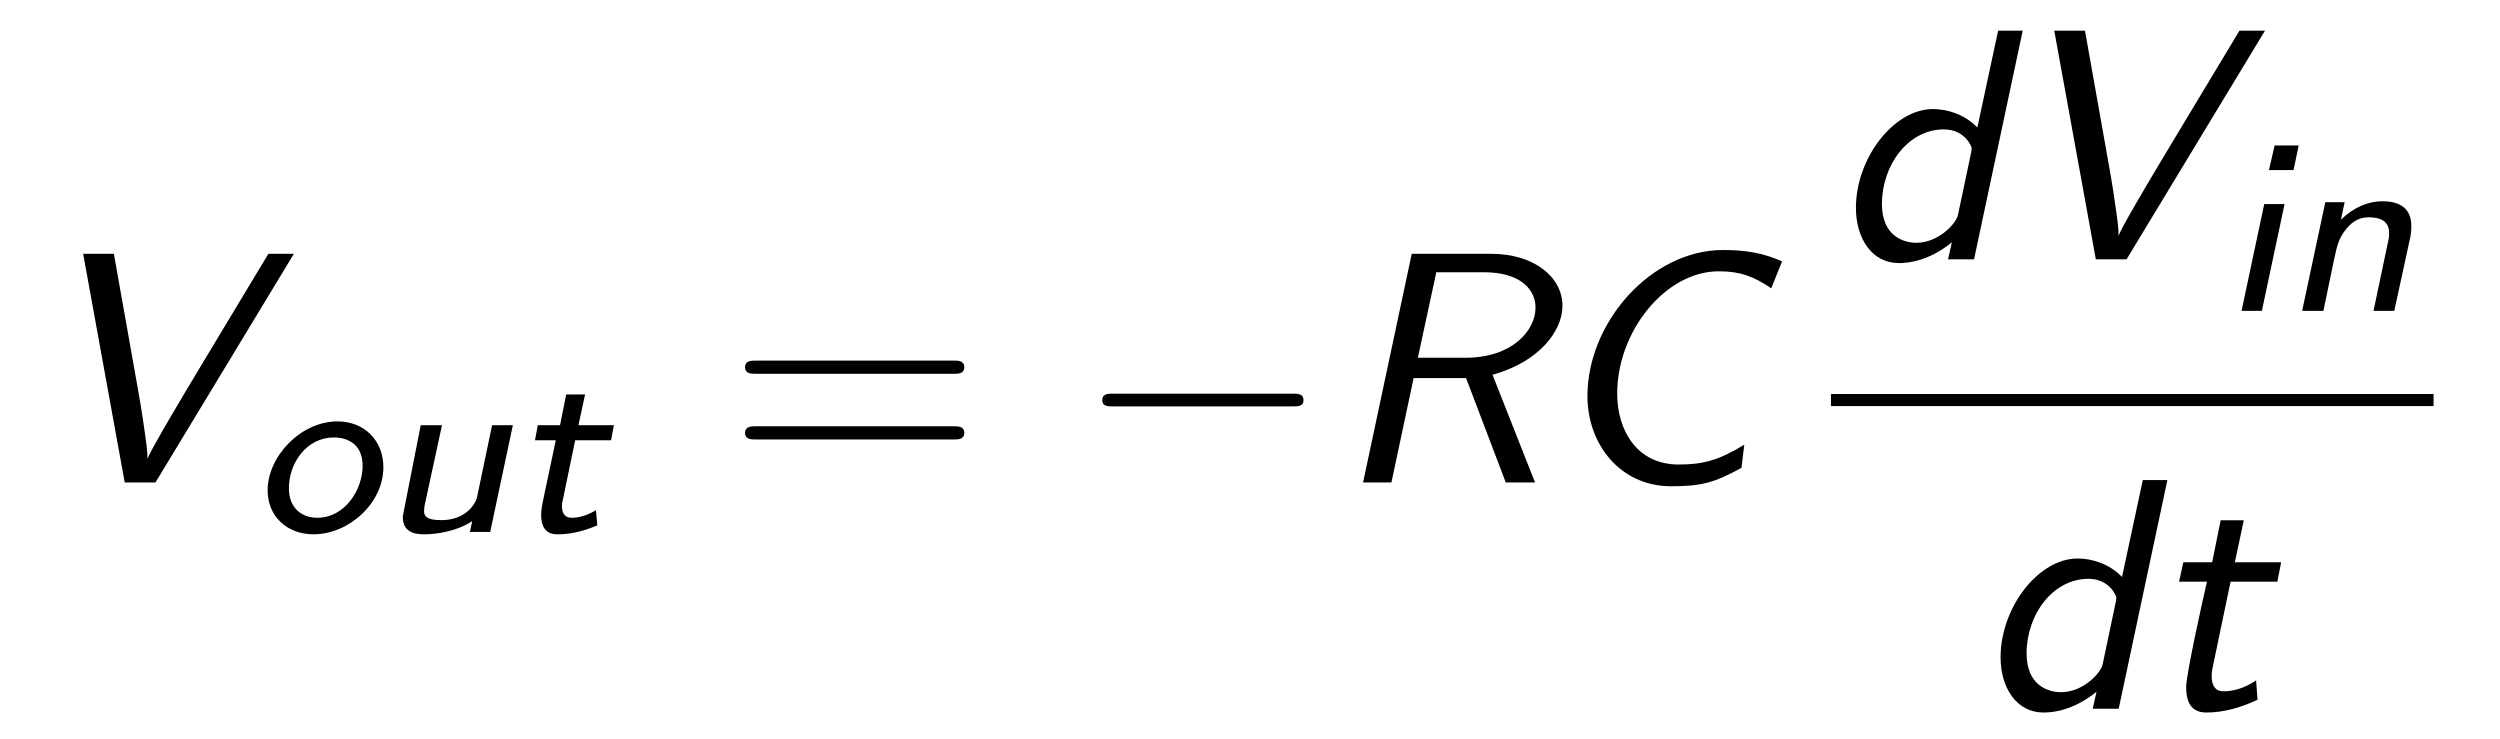
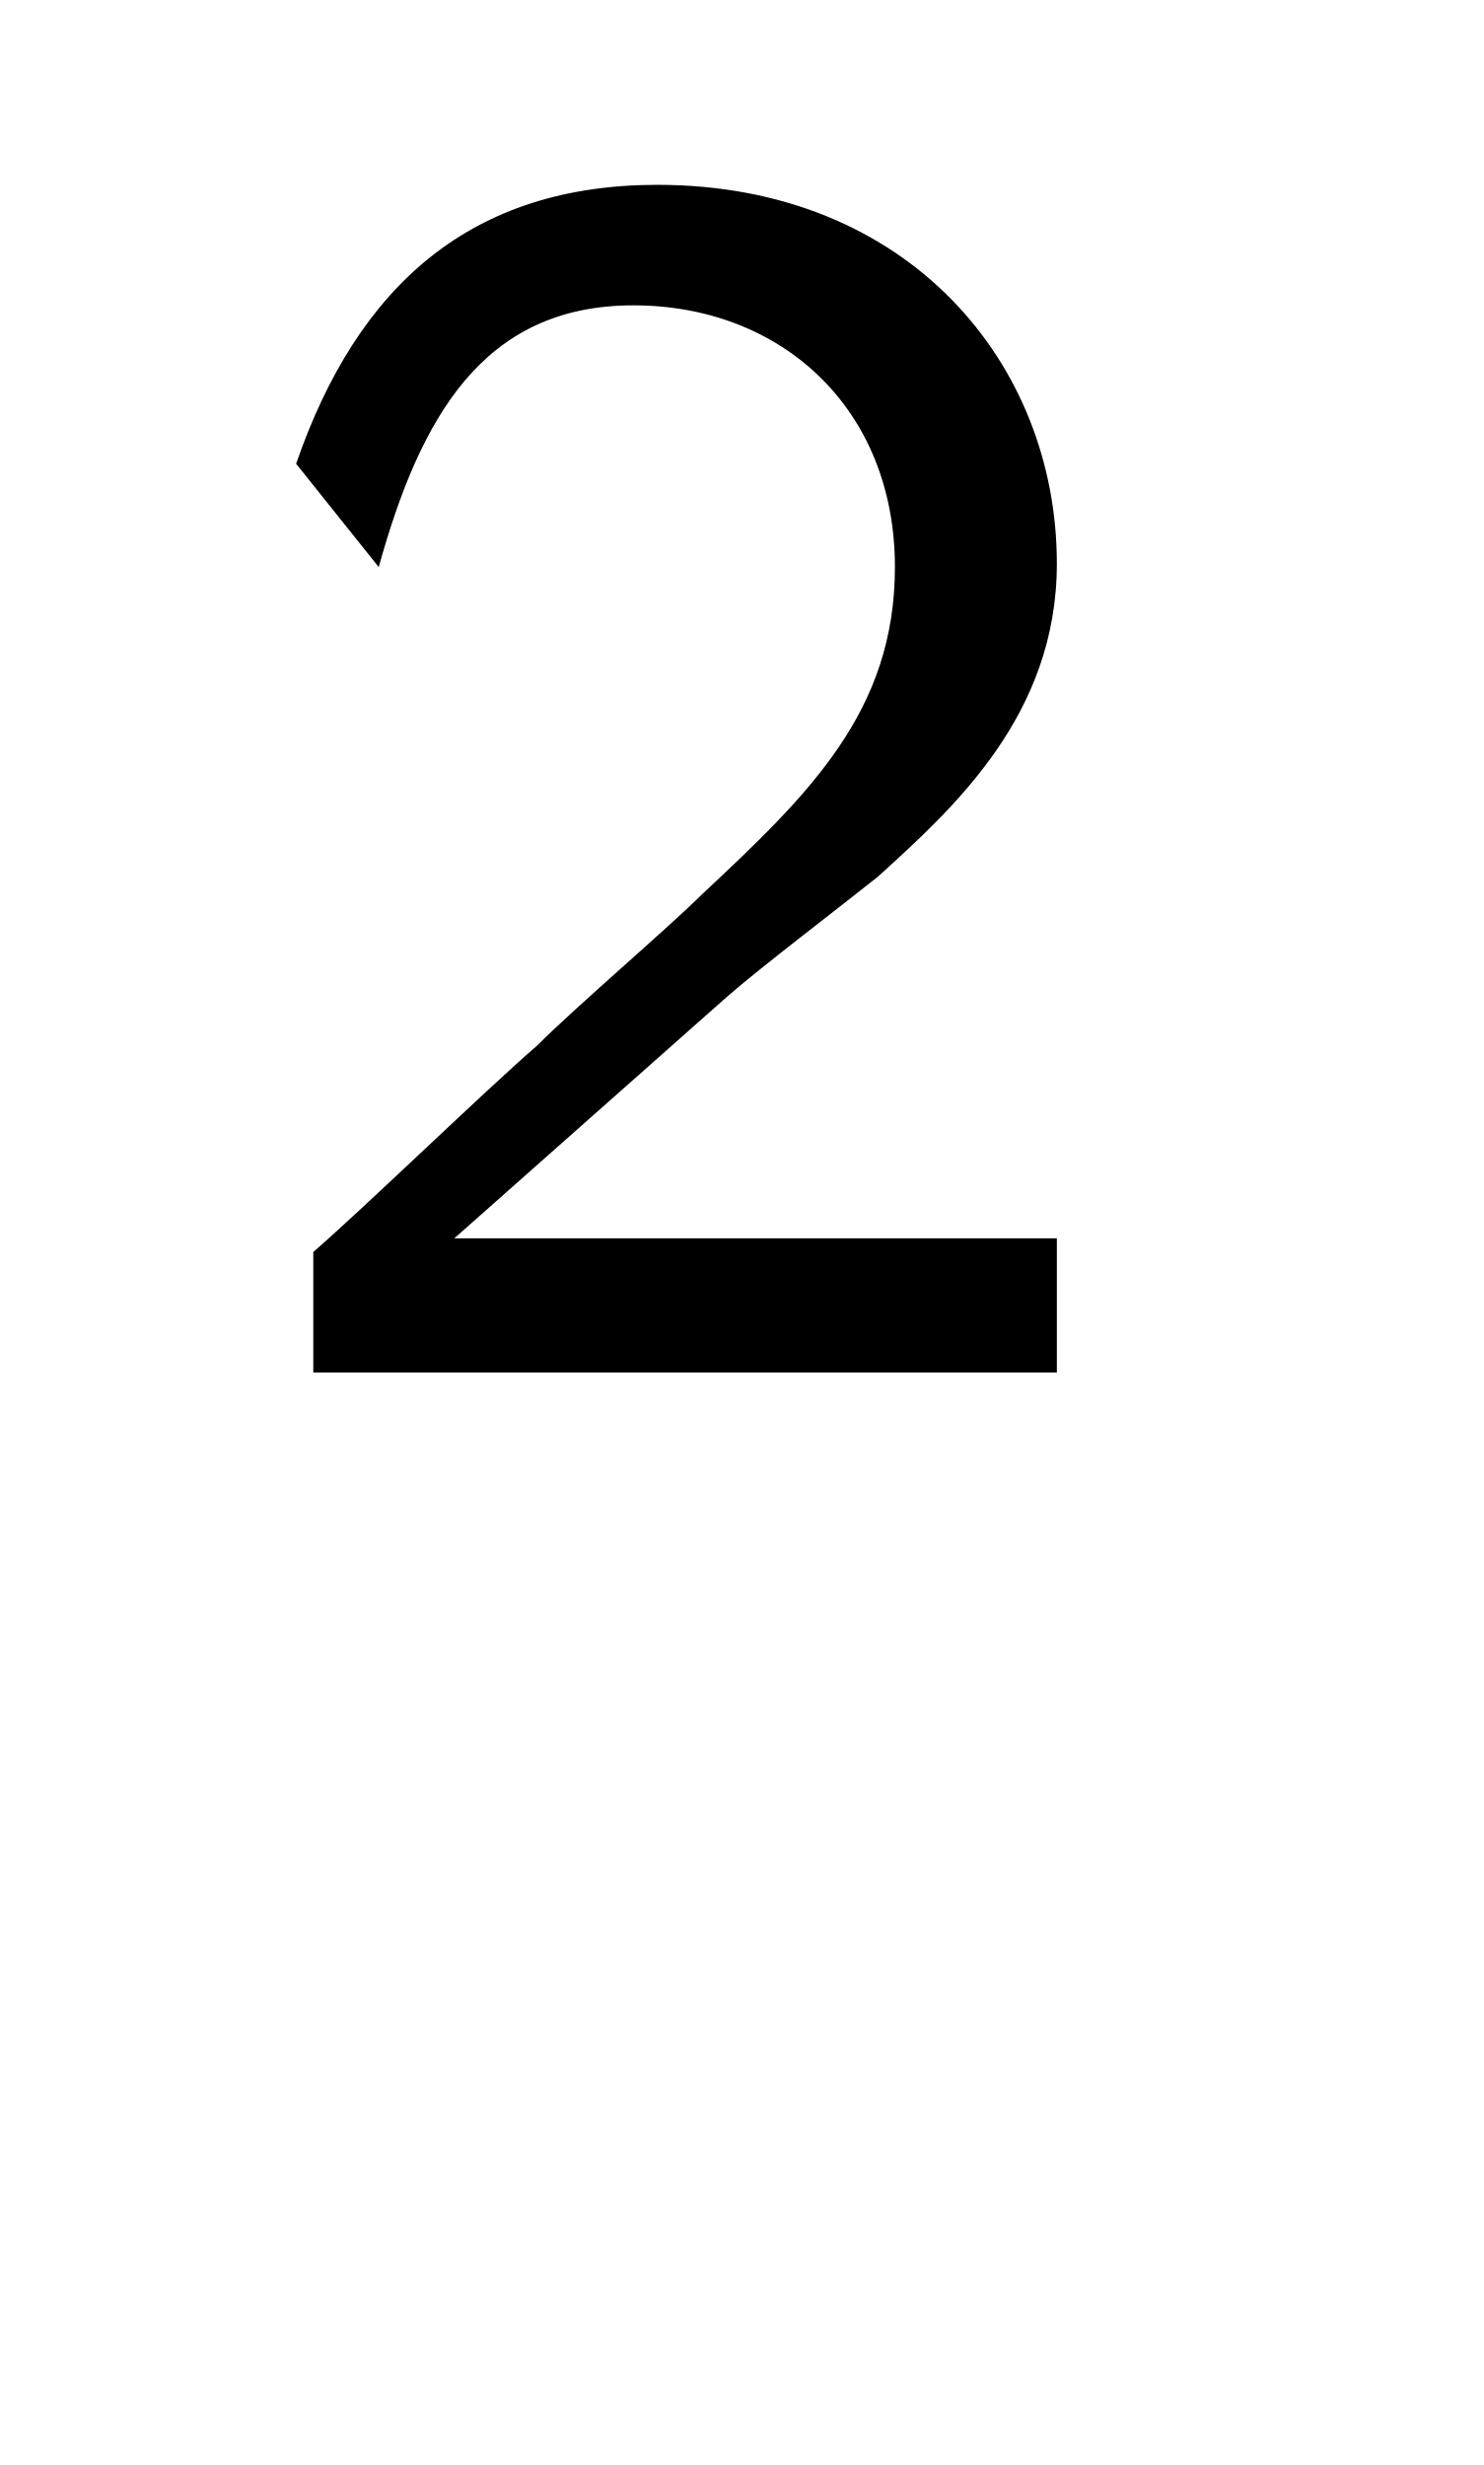
- <svg xmlns="http://www.w3.org/2000/svg" xmlns:xlink="http://www.w3.org/1999/xlink" viewBox="0 0 82.677 24.439" version="1.2">
+ <svg xmlns="http://www.w3.org/2000/svg" xmlns:xlink="http://www.w3.org/1999/xlink" viewBox="0 0 6.732 11.189" version="1.2">
  <defs>
    <g>
      <symbol overflow="visible" id="glyph0-0">
        <path style="stroke:none;" d="" />
      </symbol>
      <symbol overflow="visible" id="glyph0-1">
-         <path style="stroke:none;" d="M 8.719 -7.562 L 7.875 -7.562 L 5.656 -3.875 C 4.047 -1.203 3.922 -0.891 3.875 -0.781 C 3.875 -1.031 3.875 -1.078 3.734 -2.031 C 3.672 -2.469 3.594 -2.906 3.516 -3.344 L 2.766 -7.562 L 1.75 -7.562 L 3.125 0 L 4.141 0 Z M 8.719 -7.562 " />
-       </symbol>
-       <symbol overflow="visible" id="glyph0-2">
-         <path style="stroke:none;" d="M 5.328 -3.562 C 6.859 -3.984 7.641 -5 7.641 -5.844 C 7.641 -6.812 6.672 -7.562 5.297 -7.562 L 2.656 -7.562 L 1.047 0 L 1.984 0 L 2.719 -3.453 L 4.453 -3.453 L 5.766 0 L 6.734 0 Z M 3.469 -6.953 L 5.031 -6.953 C 6.266 -6.953 6.75 -6.375 6.75 -5.781 C 6.75 -5.031 5.984 -4.125 4.438 -4.125 L 2.859 -4.125 Z M 3.469 -6.953 " />
-       </symbol>
-       <symbol overflow="visible" id="glyph0-3">
-         <path style="stroke:none;" d="M 7.859 -7.312 C 7.188 -7.609 6.594 -7.688 5.906 -7.688 C 3.531 -7.688 1.422 -5.297 1.422 -2.859 C 1.422 -1.25 2.516 0.125 4.188 0.125 C 5.219 0.125 5.625 0 6.516 -0.484 L 6.609 -1.25 C 5.766 -0.734 5.25 -0.594 4.438 -0.594 C 3.062 -0.594 2.406 -1.719 2.406 -2.938 C 2.406 -5 4 -6.984 5.766 -6.984 C 6.484 -6.984 6.922 -6.812 7.5 -6.422 Z M 7.859 -7.312 " />
-       </symbol>
-       <symbol overflow="visible" id="glyph0-4">
-         <path style="stroke:none;" d="M 6.344 -7.562 L 5.531 -7.562 L 4.844 -4.359 C 4.438 -4.781 3.875 -4.969 3.375 -4.969 C 2.078 -4.969 0.828 -3.344 0.828 -1.703 C 0.828 -0.688 1.359 0.125 2.25 0.125 C 2.578 0.125 3.25 0.047 4 -0.562 L 3.875 0 L 4.734 0 Z M 4.203 -1.469 C 4.141 -1.172 3.547 -0.547 2.828 -0.547 C 2.391 -0.547 1.688 -0.781 1.688 -1.828 C 1.688 -3.125 2.562 -4.297 3.734 -4.297 C 4.453 -4.297 4.656 -3.703 4.656 -3.688 C 4.656 -3.672 4.656 -3.625 4.641 -3.547 Z M 4.203 -1.469 " />
-       </symbol>
-       <symbol overflow="visible" id="glyph0-5">
-         <path style="stroke:none;" d="M 2.797 -4.203 L 4.344 -4.203 L 4.469 -4.844 L 2.938 -4.844 L 3.234 -6.234 L 2.469 -6.234 L 2.188 -4.844 L 1.234 -4.844 L 1.094 -4.203 L 2.016 -4.203 C 1.875 -3.594 1.328 -1.141 1.328 -0.719 C 1.328 -0.094 1.594 0.125 2 0.125 C 2.578 0.125 3.156 -0.047 3.688 -0.297 L 3.641 -0.938 C 3.25 -0.672 2.875 -0.578 2.578 -0.578 C 2.469 -0.578 2.172 -0.578 2.172 -1.094 C 2.172 -1.203 2.188 -1.281 2.203 -1.359 Z M 2.797 -4.203 " />
-       </symbol>
-       <symbol overflow="visible" id="glyph1-0">
-         <path style="stroke:none;" d="" />
-       </symbol>
-       <symbol overflow="visible" id="glyph1-1">
-         <path style="stroke:none;" d="M 4.406 -2.141 C 4.406 -3.031 3.766 -3.656 2.891 -3.656 C 1.672 -3.656 0.578 -2.5 0.578 -1.375 C 0.578 -0.516 1.219 0.078 2.094 0.078 C 3.266 0.078 4.406 -0.953 4.406 -2.141 Z M 2.219 -0.469 C 1.688 -0.469 1.281 -0.812 1.281 -1.438 C 1.281 -2.312 1.891 -3.125 2.766 -3.125 C 3.203 -3.125 3.719 -2.922 3.719 -2.188 C 3.719 -1.406 3.141 -0.469 2.219 -0.469 Z M 2.219 -0.469 " />
-       </symbol>
-       <symbol overflow="visible" id="glyph1-2">
-         <path style="stroke:none;" d="M 4.453 -3.531 L 3.766 -3.531 L 3.266 -1.141 C 3.172 -0.812 2.797 -0.391 2.094 -0.391 C 1.688 -0.391 1.516 -0.469 1.516 -0.688 C 1.516 -0.75 1.531 -0.844 1.531 -0.859 L 2.109 -3.531 L 1.406 -3.531 L 0.812 -0.516 C 0.812 -0.047 1.109 0.078 1.516 0.078 C 1.922 0.078 2.594 -0.016 3.109 -0.359 L 3.031 0 L 3.703 0 Z M 4.453 -3.531 " />
-       </symbol>
-       <symbol overflow="visible" id="glyph1-3">
-         <path style="stroke:none;" d="M 2.141 -3.031 L 3.328 -3.031 L 3.422 -3.531 L 2.25 -3.531 L 2.469 -4.547 L 1.844 -4.547 L 1.641 -3.531 L 0.906 -3.531 L 0.812 -3.031 L 1.5 -3.031 L 1.094 -1.109 C 1.062 -0.969 1.016 -0.734 1.016 -0.562 C 1.016 -0.188 1.156 0.078 1.547 0.078 C 1.906 0.078 2.328 0.016 2.875 -0.219 L 2.828 -0.719 C 2.594 -0.578 2.312 -0.469 2.031 -0.469 C 1.844 -0.469 1.703 -0.562 1.703 -0.859 C 1.703 -0.953 1.734 -1.062 1.734 -1.062 Z M 2.141 -3.031 " />
-       </symbol>
-       <symbol overflow="visible" id="glyph1-4">
-         <path style="stroke:none;" d="M 2.562 -5.469 L 1.766 -5.469 L 1.578 -4.656 L 2.391 -4.656 Z M 0.672 0 L 1.344 0 L 2.094 -3.531 L 1.422 -3.531 Z M 0.672 0 " />
-       </symbol>
-       <symbol overflow="visible" id="glyph1-5">
-         <path style="stroke:none;" d="M 4.219 -2.375 C 4.25 -2.516 4.266 -2.609 4.266 -2.812 C 4.266 -3.484 3.75 -3.625 3.312 -3.625 C 2.859 -3.625 2.375 -3.438 1.938 -3.016 L 2.062 -3.594 L 1.422 -3.594 L 0.656 0 L 1.359 0 L 1.703 -1.656 C 1.812 -2.156 1.859 -2.406 2.125 -2.719 C 2.328 -2.969 2.562 -3.094 2.859 -3.094 C 3.266 -3.094 3.531 -2.953 3.531 -2.578 C 3.531 -2.453 3.531 -2.438 3.516 -2.375 L 3.016 0 L 3.703 0 Z M 4.219 -2.375 " />
-       </symbol>
-       <symbol overflow="visible" id="glyph2-0">
-         <path style="stroke:none;" d="" />
-       </symbol>
-       <symbol overflow="visible" id="glyph2-1">
-         <path style="stroke:none;" d="M 7.5 -3.594 C 7.656 -3.594 7.859 -3.594 7.859 -3.812 C 7.859 -4.031 7.656 -4.031 7.5 -4.031 L 0.969 -4.031 C 0.812 -4.031 0.609 -4.031 0.609 -3.812 C 0.609 -3.594 0.812 -3.594 0.984 -3.594 Z M 7.5 -1.422 C 7.656 -1.422 7.859 -1.422 7.859 -1.641 C 7.859 -1.859 7.656 -1.859 7.5 -1.859 L 0.984 -1.859 C 0.812 -1.859 0.609 -1.859 0.609 -1.641 C 0.609 -1.422 0.812 -1.422 0.969 -1.422 Z M 7.5 -1.422 " />
-       </symbol>
-       <symbol overflow="visible" id="glyph3-0">
-         <path style="stroke:none;" d="" />
-       </symbol>
-       <symbol overflow="visible" id="glyph3-1">
-         <path style="stroke:none;" d="M 7.188 -2.516 C 7.375 -2.516 7.562 -2.516 7.562 -2.719 C 7.562 -2.938 7.375 -2.938 7.188 -2.938 L 1.281 -2.938 C 1.094 -2.938 0.906 -2.938 0.906 -2.719 C 0.906 -2.516 1.094 -2.516 1.281 -2.516 Z M 7.188 -2.516 " />
+         <path style="stroke:none;" d="M 2.25 -0.609 C 2.156 -0.609 2.062 -0.609 1.969 -0.609 L 1.062 -0.609 L 2.297 -1.703 C 2.438 -1.828 2.828 -2.125 2.984 -2.25 C 3.328 -2.562 3.797 -2.984 3.797 -3.672 C 3.797 -4.578 3.125 -5.391 1.984 -5.391 C 1.141 -5.391 0.625 -4.938 0.344 -4.125 L 0.719 -3.656 C 0.906 -4.328 1.188 -4.844 1.875 -4.844 C 2.547 -4.844 3.062 -4.375 3.062 -3.656 C 3.062 -3 2.672 -2.625 2.188 -2.172 C 2.031 -2.016 1.609 -1.656 1.438 -1.484 C 1.203 -1.281 0.656 -0.75 0.422 -0.547 L 0.422 0 L 3.797 0 L 3.797 -0.609 Z M 2.25 -0.609 " />
      </symbol>
    </g>
  </defs>
  <g id="surface1">
    <g style="fill:rgb(0%,0%,0%);fill-opacity:1;">
-       <use xlink:href="#glyph0-1" x="1" y="15.956" />
-     </g>
-     <g style="fill:rgb(0%,0%,0%);fill-opacity:1;">
-       <use xlink:href="#glyph1-1" x="8.273" y="17.592" />
-       <use xlink:href="#glyph1-2" x="12.508" y="17.592" />
-       <use xlink:href="#glyph1-3" x="16.88" y="17.592" />
-     </g>
-     <g style="fill:rgb(0%,0%,0%);fill-opacity:1;">
-       <use xlink:href="#glyph2-1" x="24.031" y="15.956" />
-     </g>
-     <g style="fill:rgb(0%,0%,0%);fill-opacity:1;">
-       <use xlink:href="#glyph3-1" x="35.546" y="15.956" />
-     </g>
-     <g style="fill:rgb(0%,0%,0%);fill-opacity:1;">
-       <use xlink:href="#glyph0-2" x="44.031" y="15.956" />
-       <use xlink:href="#glyph0-3" x="51.076" y="15.956" />
-     </g>
-     <g style="fill:rgb(0%,0%,0%);fill-opacity:1;">
-       <use xlink:href="#glyph0-4" x="60.549" y="8.576" />
-       <use xlink:href="#glyph0-1" x="66.186" y="8.576" />
-     </g>
-     <g style="fill:rgb(0%,0%,0%);fill-opacity:1;">
-       <use xlink:href="#glyph1-4" x="73.458" y="10.28" />
-       <use xlink:href="#glyph1-5" x="75.478" y="10.28" />
-     </g>
-     <path style="fill:none;stroke-width:0.398;stroke-linecap:butt;stroke-linejoin:miter;stroke:rgb(0%,0%,0%);stroke-opacity:1;stroke-miterlimit:10;" d="M 0.002 -0.001 L 19.931 -0.001 " transform="matrix(1,0,0,-1,60.549,13.229)" />
-     <g style="fill:rgb(0%,0%,0%);fill-opacity:1;">
-       <use xlink:href="#glyph0-4" x="65.333" y="23.439" />
-       <use xlink:href="#glyph0-5" x="70.97" y="23.439" />
+       <use xlink:href="#glyph0-1" x="1" y="6.23" />
    </g>
  </g>
</svg>
